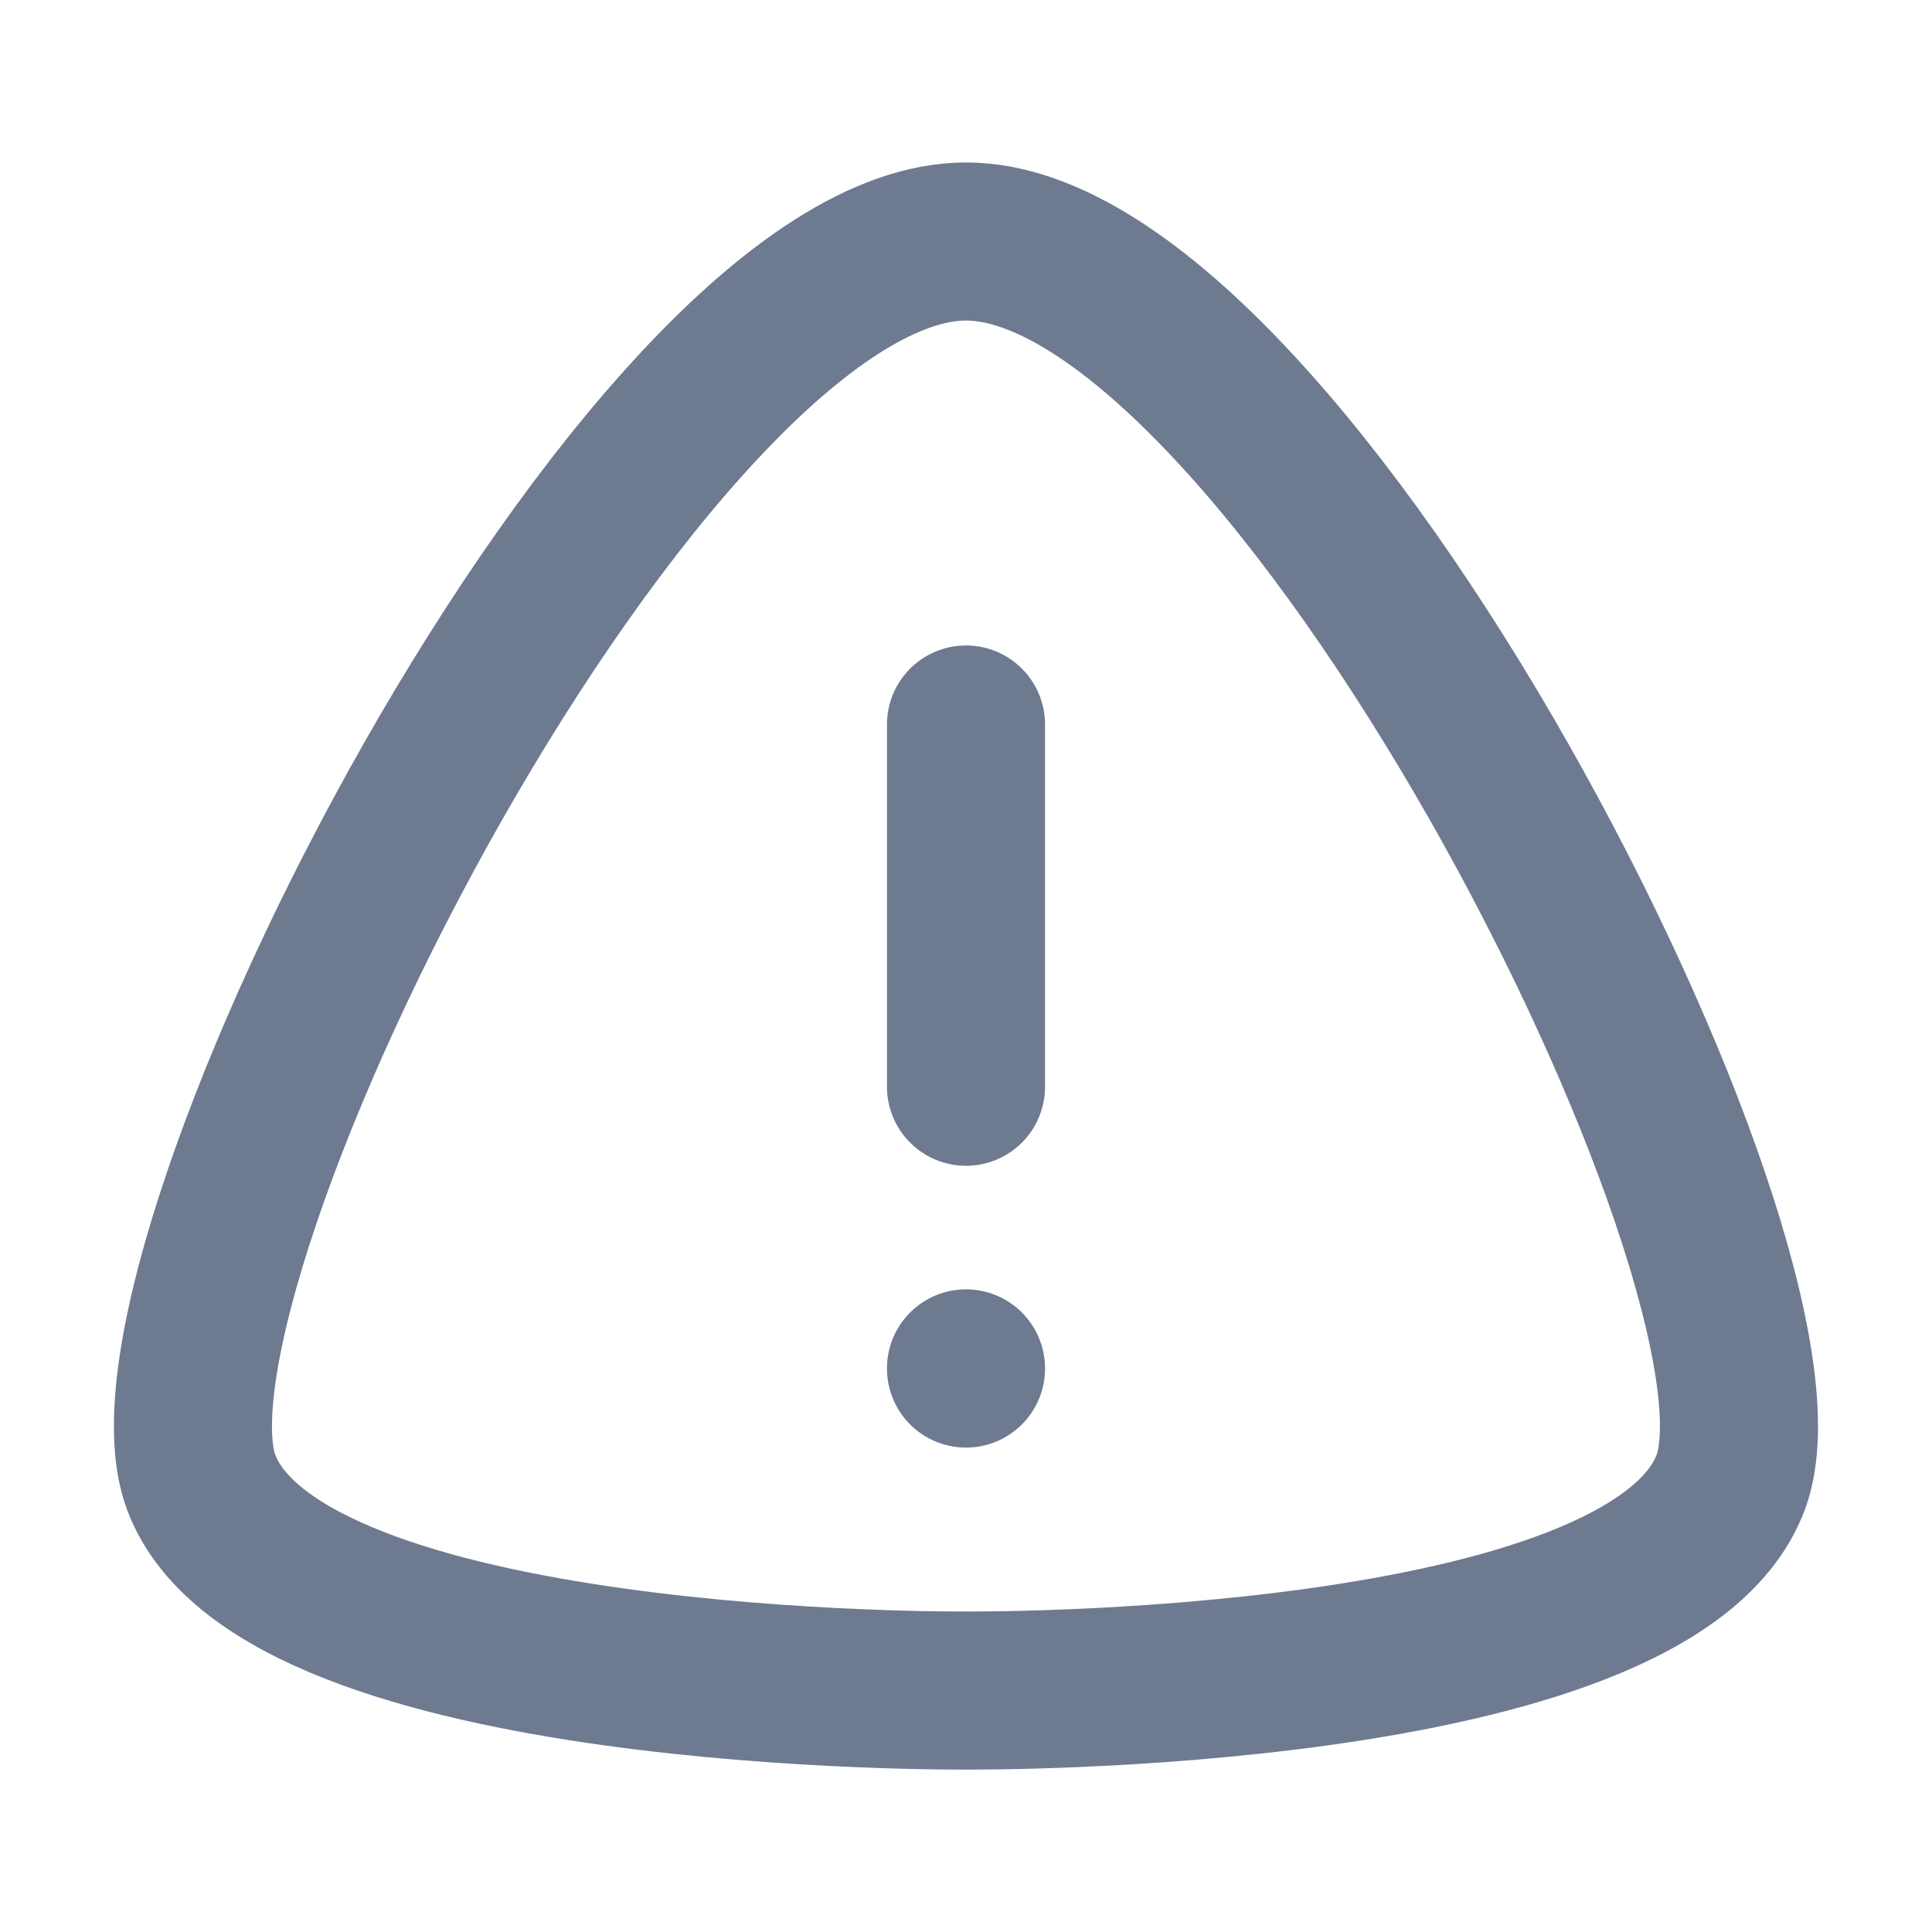
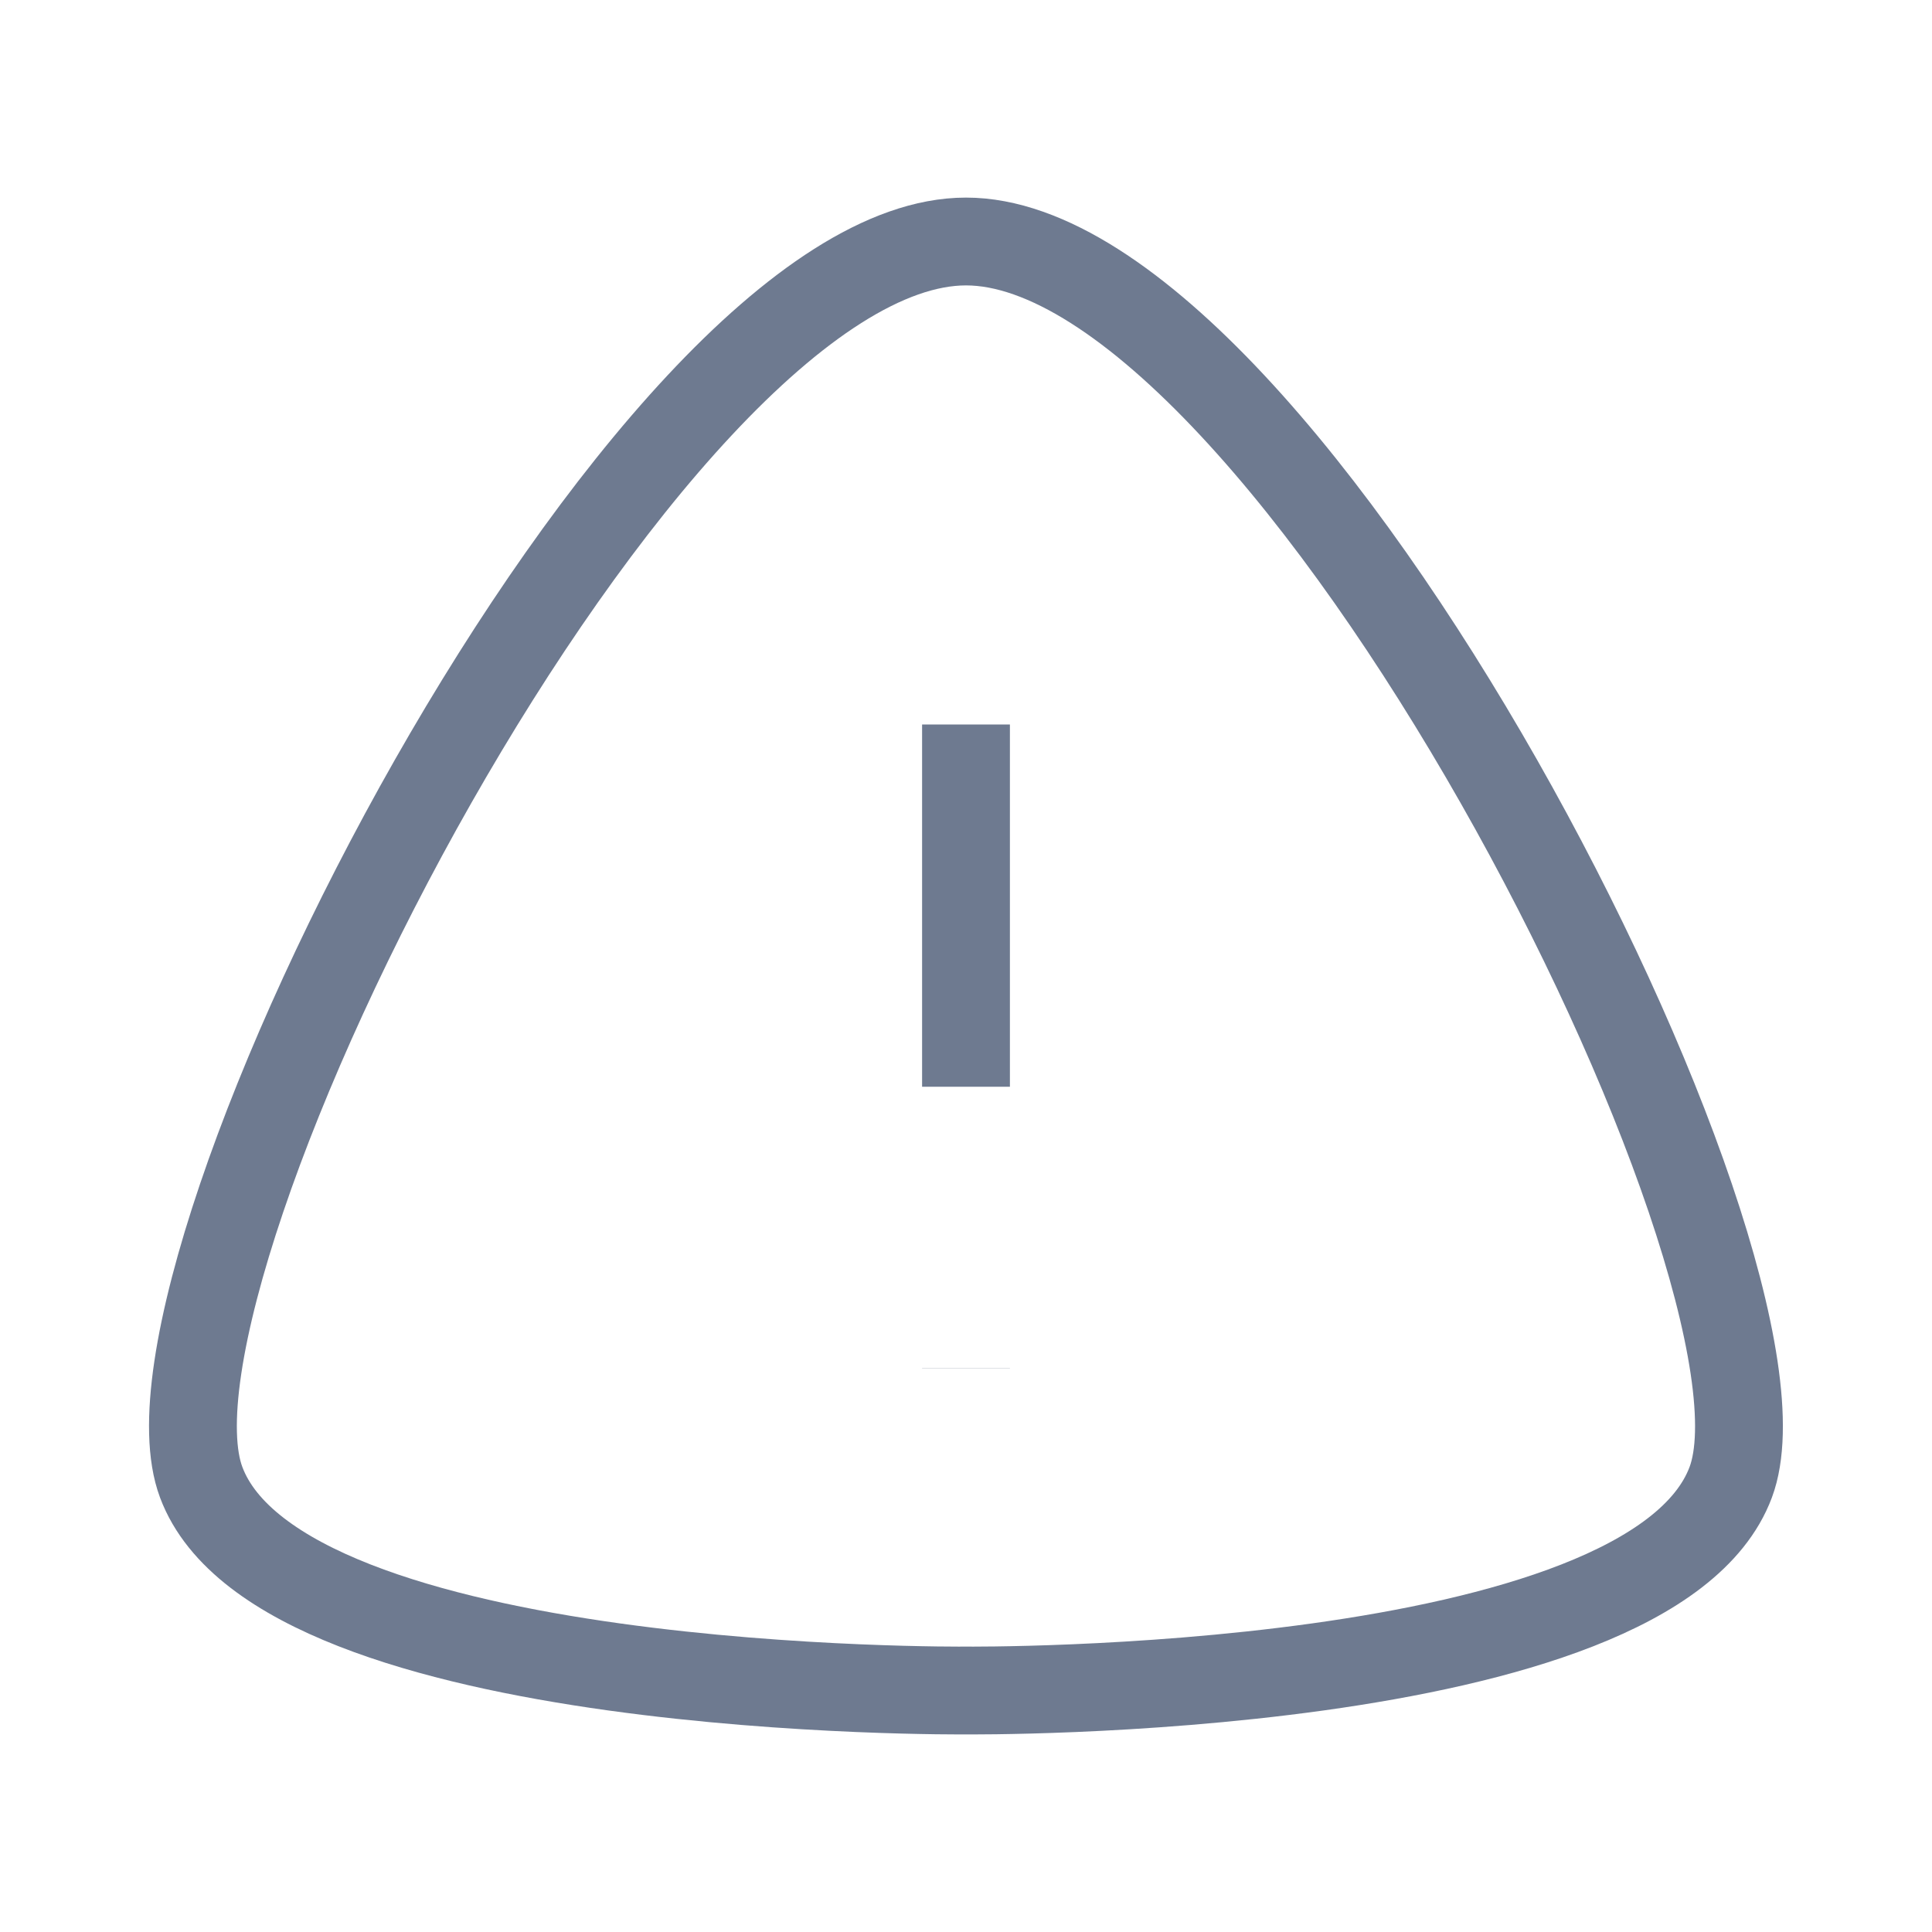
<svg xmlns="http://www.w3.org/2000/svg" width="22" height="22" viewBox="0 0 22 22" fill="none">
  <g id="Alert">
-     <path id="Vector" d="M11 2.75C14.656 2.75 20.622 14.436 19.708 16.879C18.794 19.323 11 19.25 11 19.25C11 19.25 3.205 19.323 2.291 16.879C1.377 14.436 7.343 2.75 11 2.75Z" stroke="#6E7A90" stroke-width="1.8" />
-     <path id="Vector 13" d="M11 12.375V8.25" stroke="#6E7A90" stroke-width="1.8" stroke-linecap="round" />
-     <path id="Vector 14" d="M11 15.584V15.582" stroke="#6E7A90" stroke-width="1.8" stroke-linecap="round" />
+     <path id="Vector" d="M11 2.75C14.656 2.75 20.622 14.436 19.708 16.879C18.794 19.323 11 19.25 11 19.25C11 19.25 3.205 19.323 2.291 16.879C1.377 14.436 7.343 2.75 11 2.75Z" stroke="#6E7A90" strokeWidth="1.8" />
+     <path id="Vector 13" d="M11 12.375V8.25" stroke="#6E7A90" strokeWidth="1.8" strokeLinecap="round" />
+     <path id="Vector 14" d="M11 15.584V15.582" stroke="#6E7A90" strokeWidth="1.8" strokeLinecap="round" />
  </g>
</svg>
